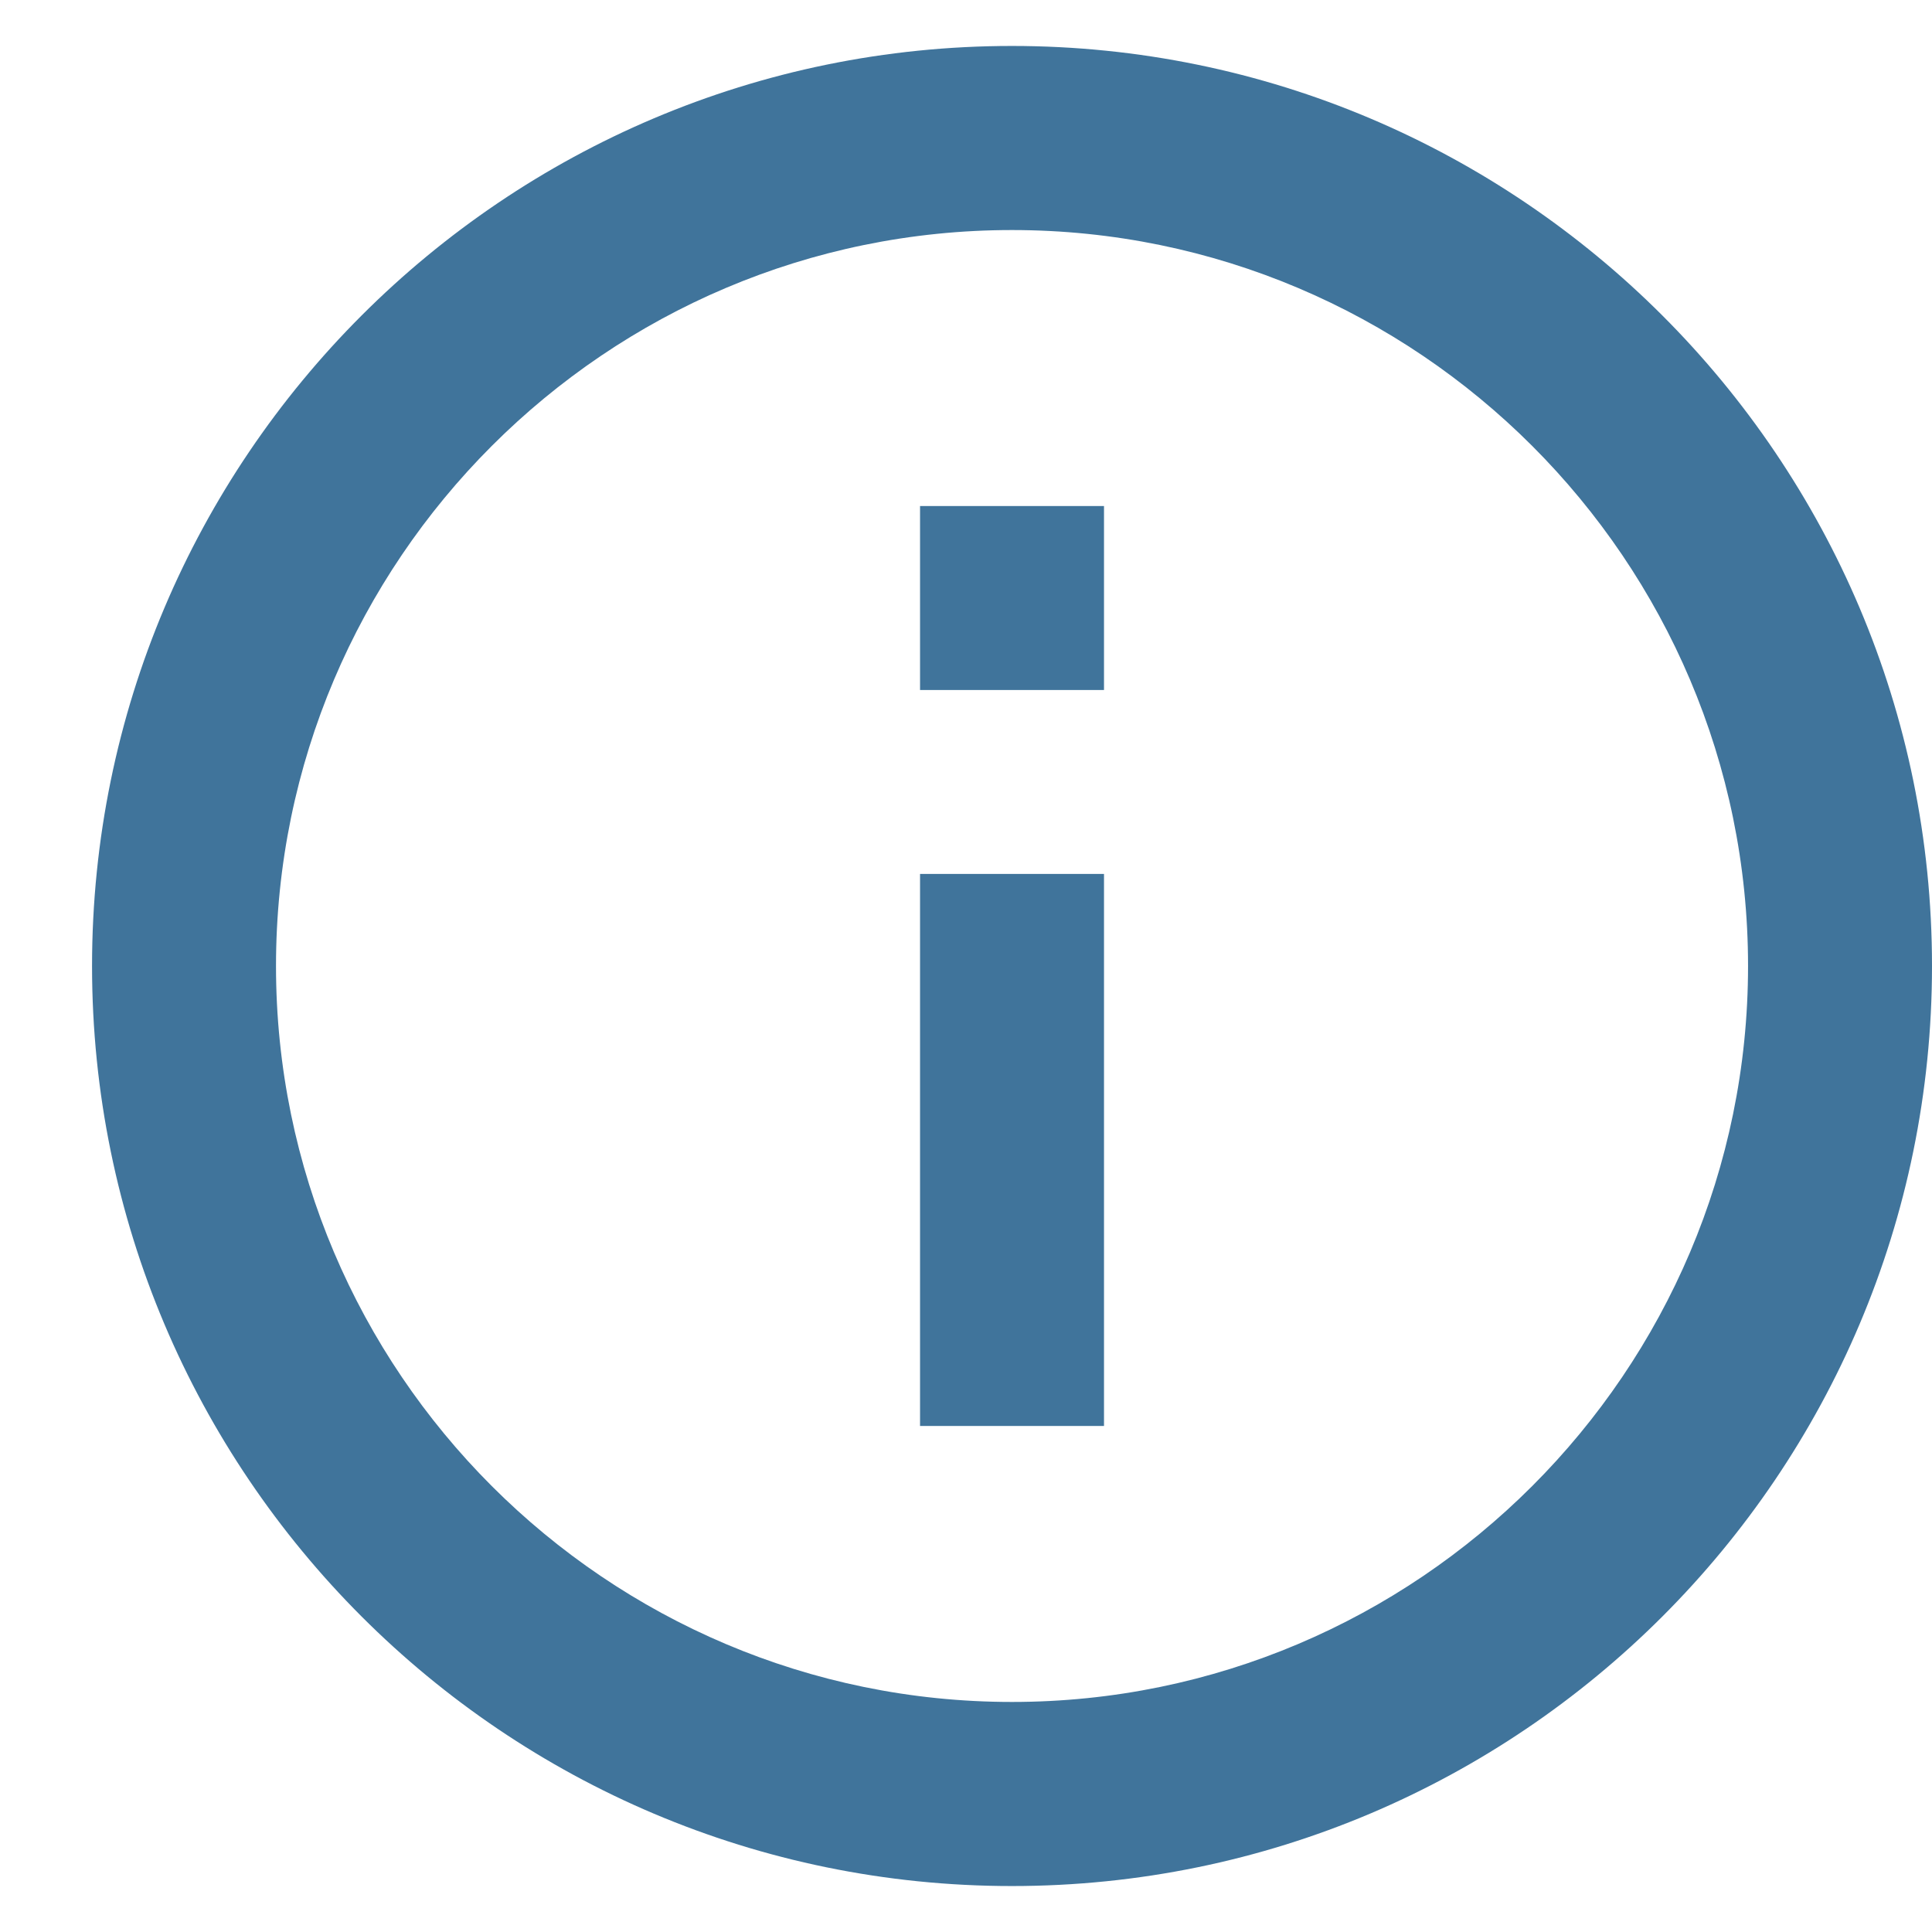
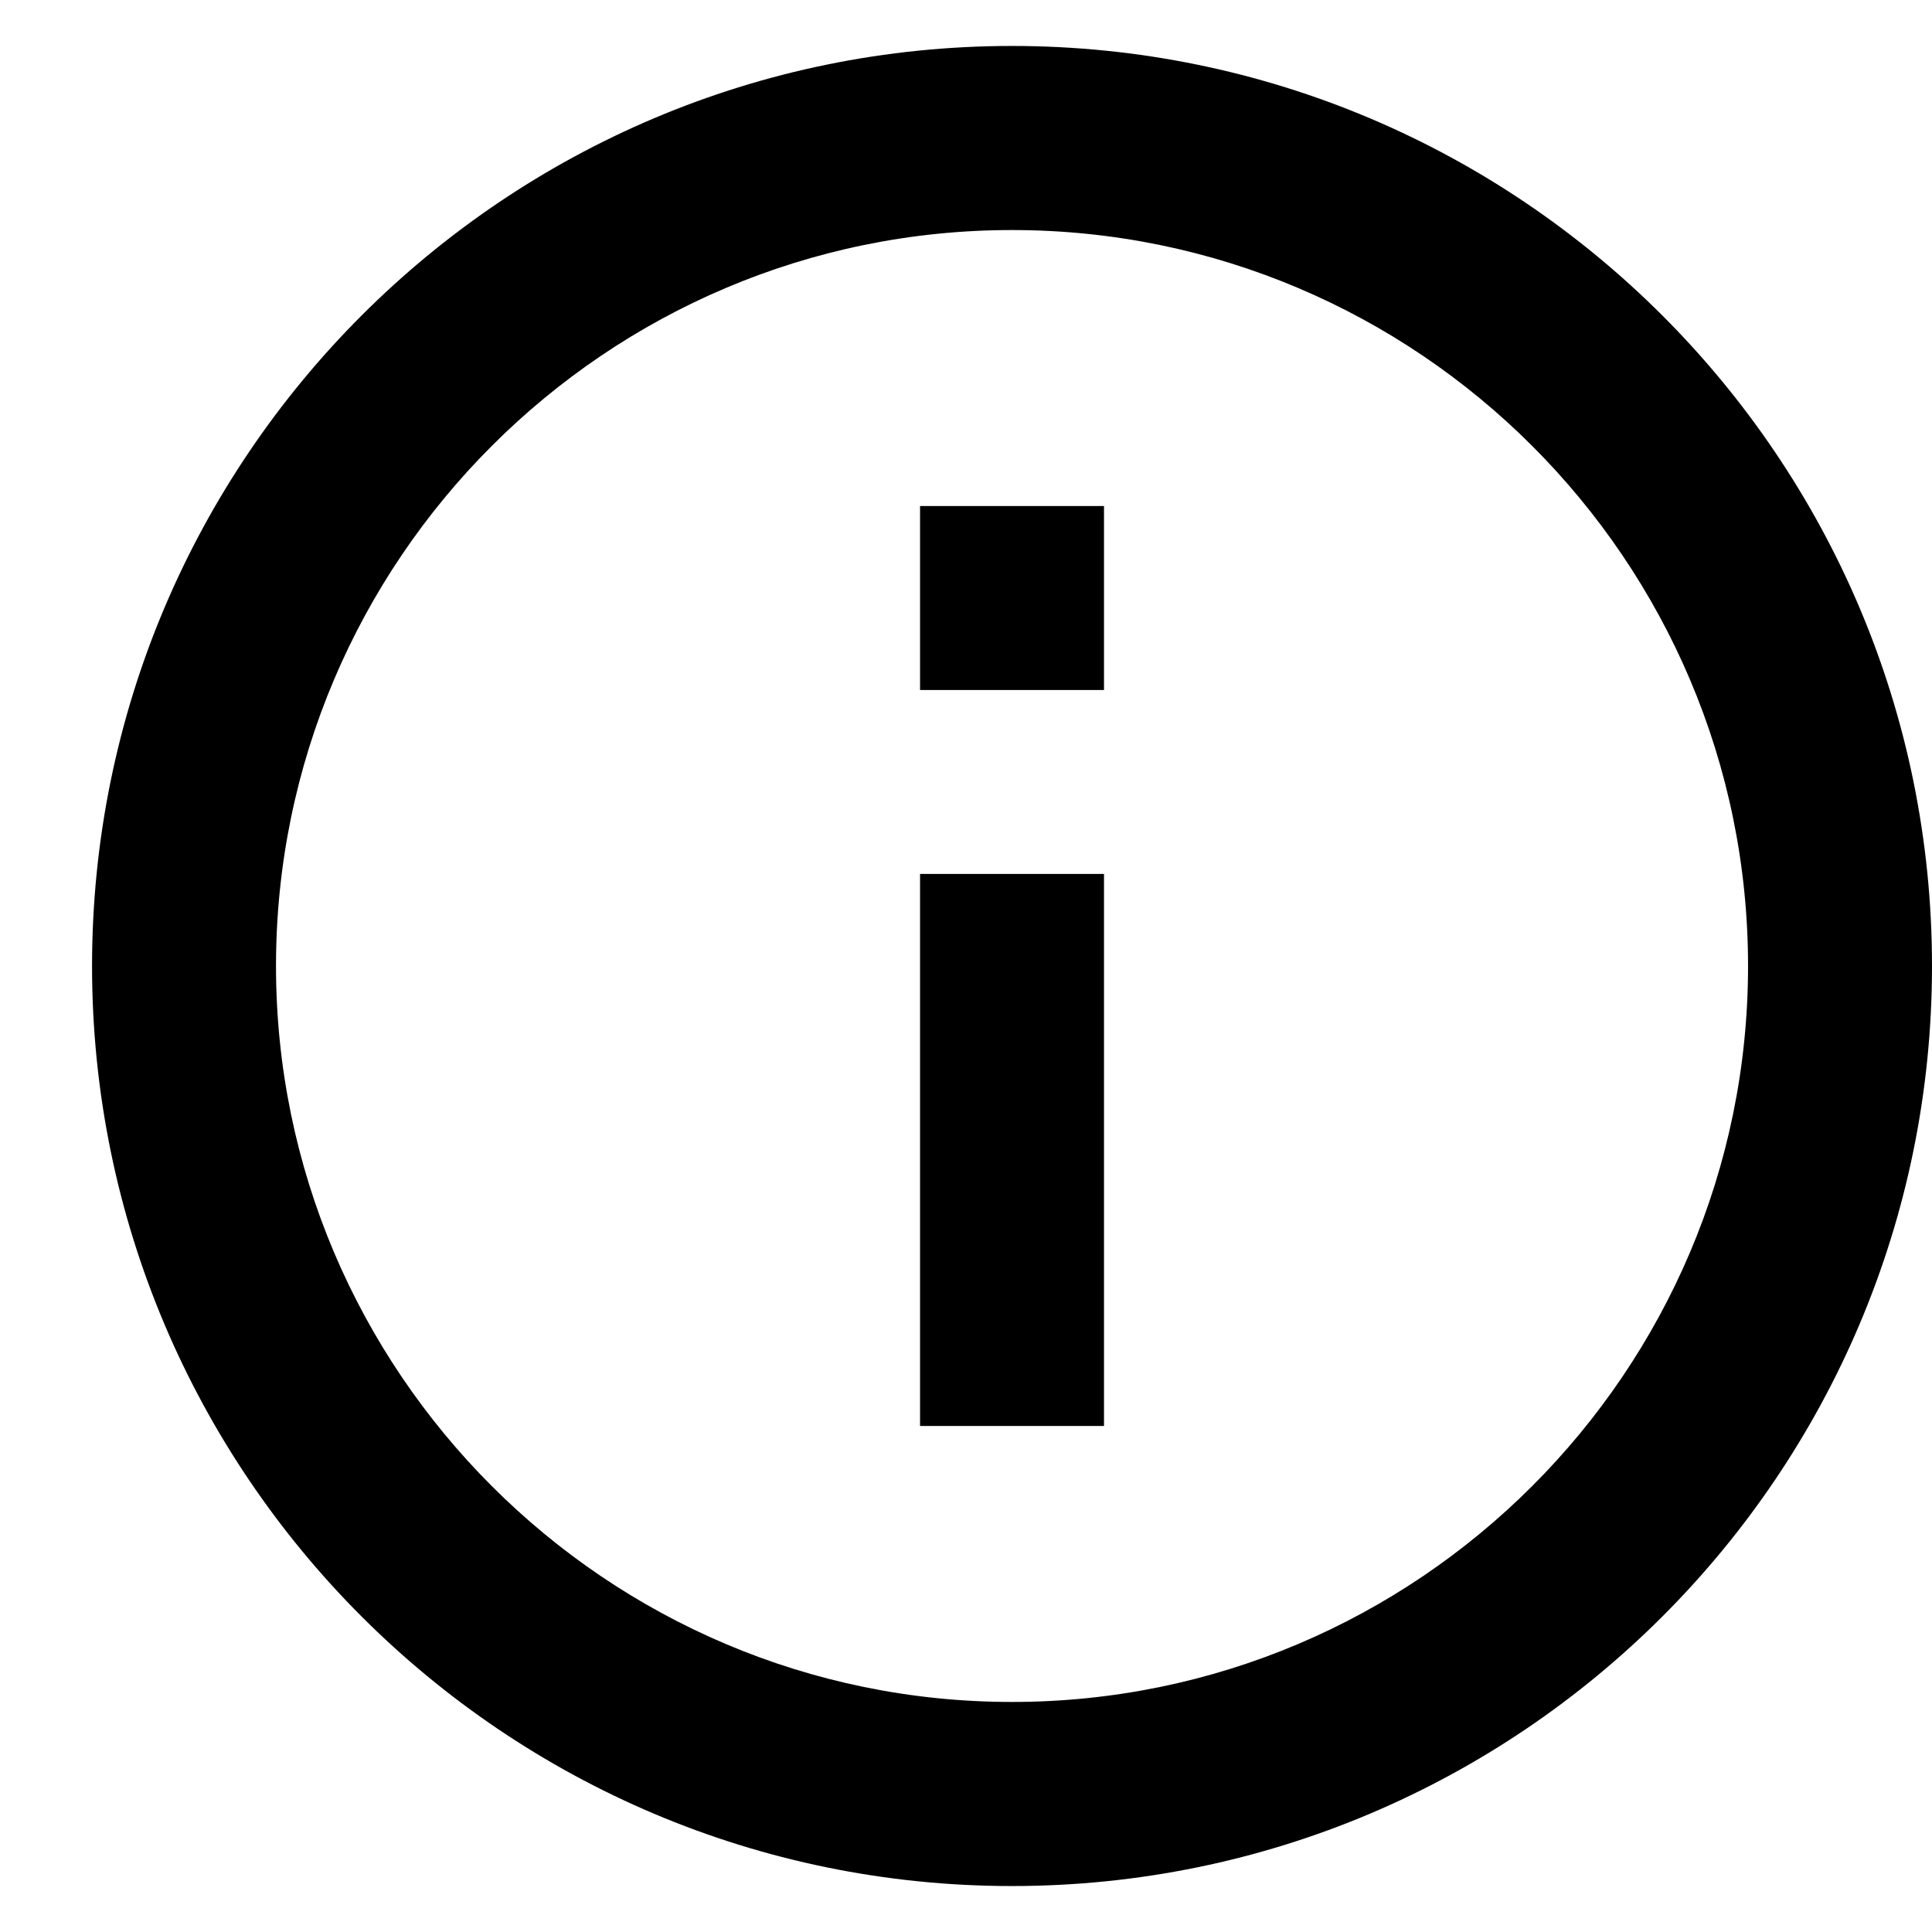
- <svg xmlns="http://www.w3.org/2000/svg" width="14" height="14" viewBox="0 0 14 14" fill="none">
-   <path d="M6.667 3.667H8V5H6.667V3.667ZM6.667 6.333H8V10.333H6.667V6.333ZM7.333 0.333C3.653 0.333 0.667 3.32 0.667 7C0.667 10.68 3.653 13.667 7.333 13.667C11.013 13.667 14 10.68 14 7C14 3.32 11.013 0.333 7.333 0.333ZM7.333 12.333C4.393 12.333 2 9.94 2 7C2 4.06 4.393 1.667 7.333 1.667C10.273 1.667 12.667 4.06 12.667 7C12.667 9.94 10.273 12.333 7.333 12.333Z" fill="#40749B" />
+ <svg xmlns="http://www.w3.org/2000/svg" width="14" height="14" viewBox="0 0 14 14">
+   <path d="M6.667 3.667H8V5H6.667V3.667ZM6.667 6.333H8V10.333H6.667V6.333ZM7.333 0.333C3.653 0.333 0.667 3.32 0.667 7C0.667 10.68 3.653 13.667 7.333 13.667C11.013 13.667 14 10.68 14 7C14 3.32 11.013 0.333 7.333 0.333ZM7.333 12.333C4.393 12.333 2 9.94 2 7C2 4.06 4.393 1.667 7.333 1.667C10.273 1.667 12.667 4.06 12.667 7C12.667 9.94 10.273 12.333 7.333 12.333Z" />
</svg>
